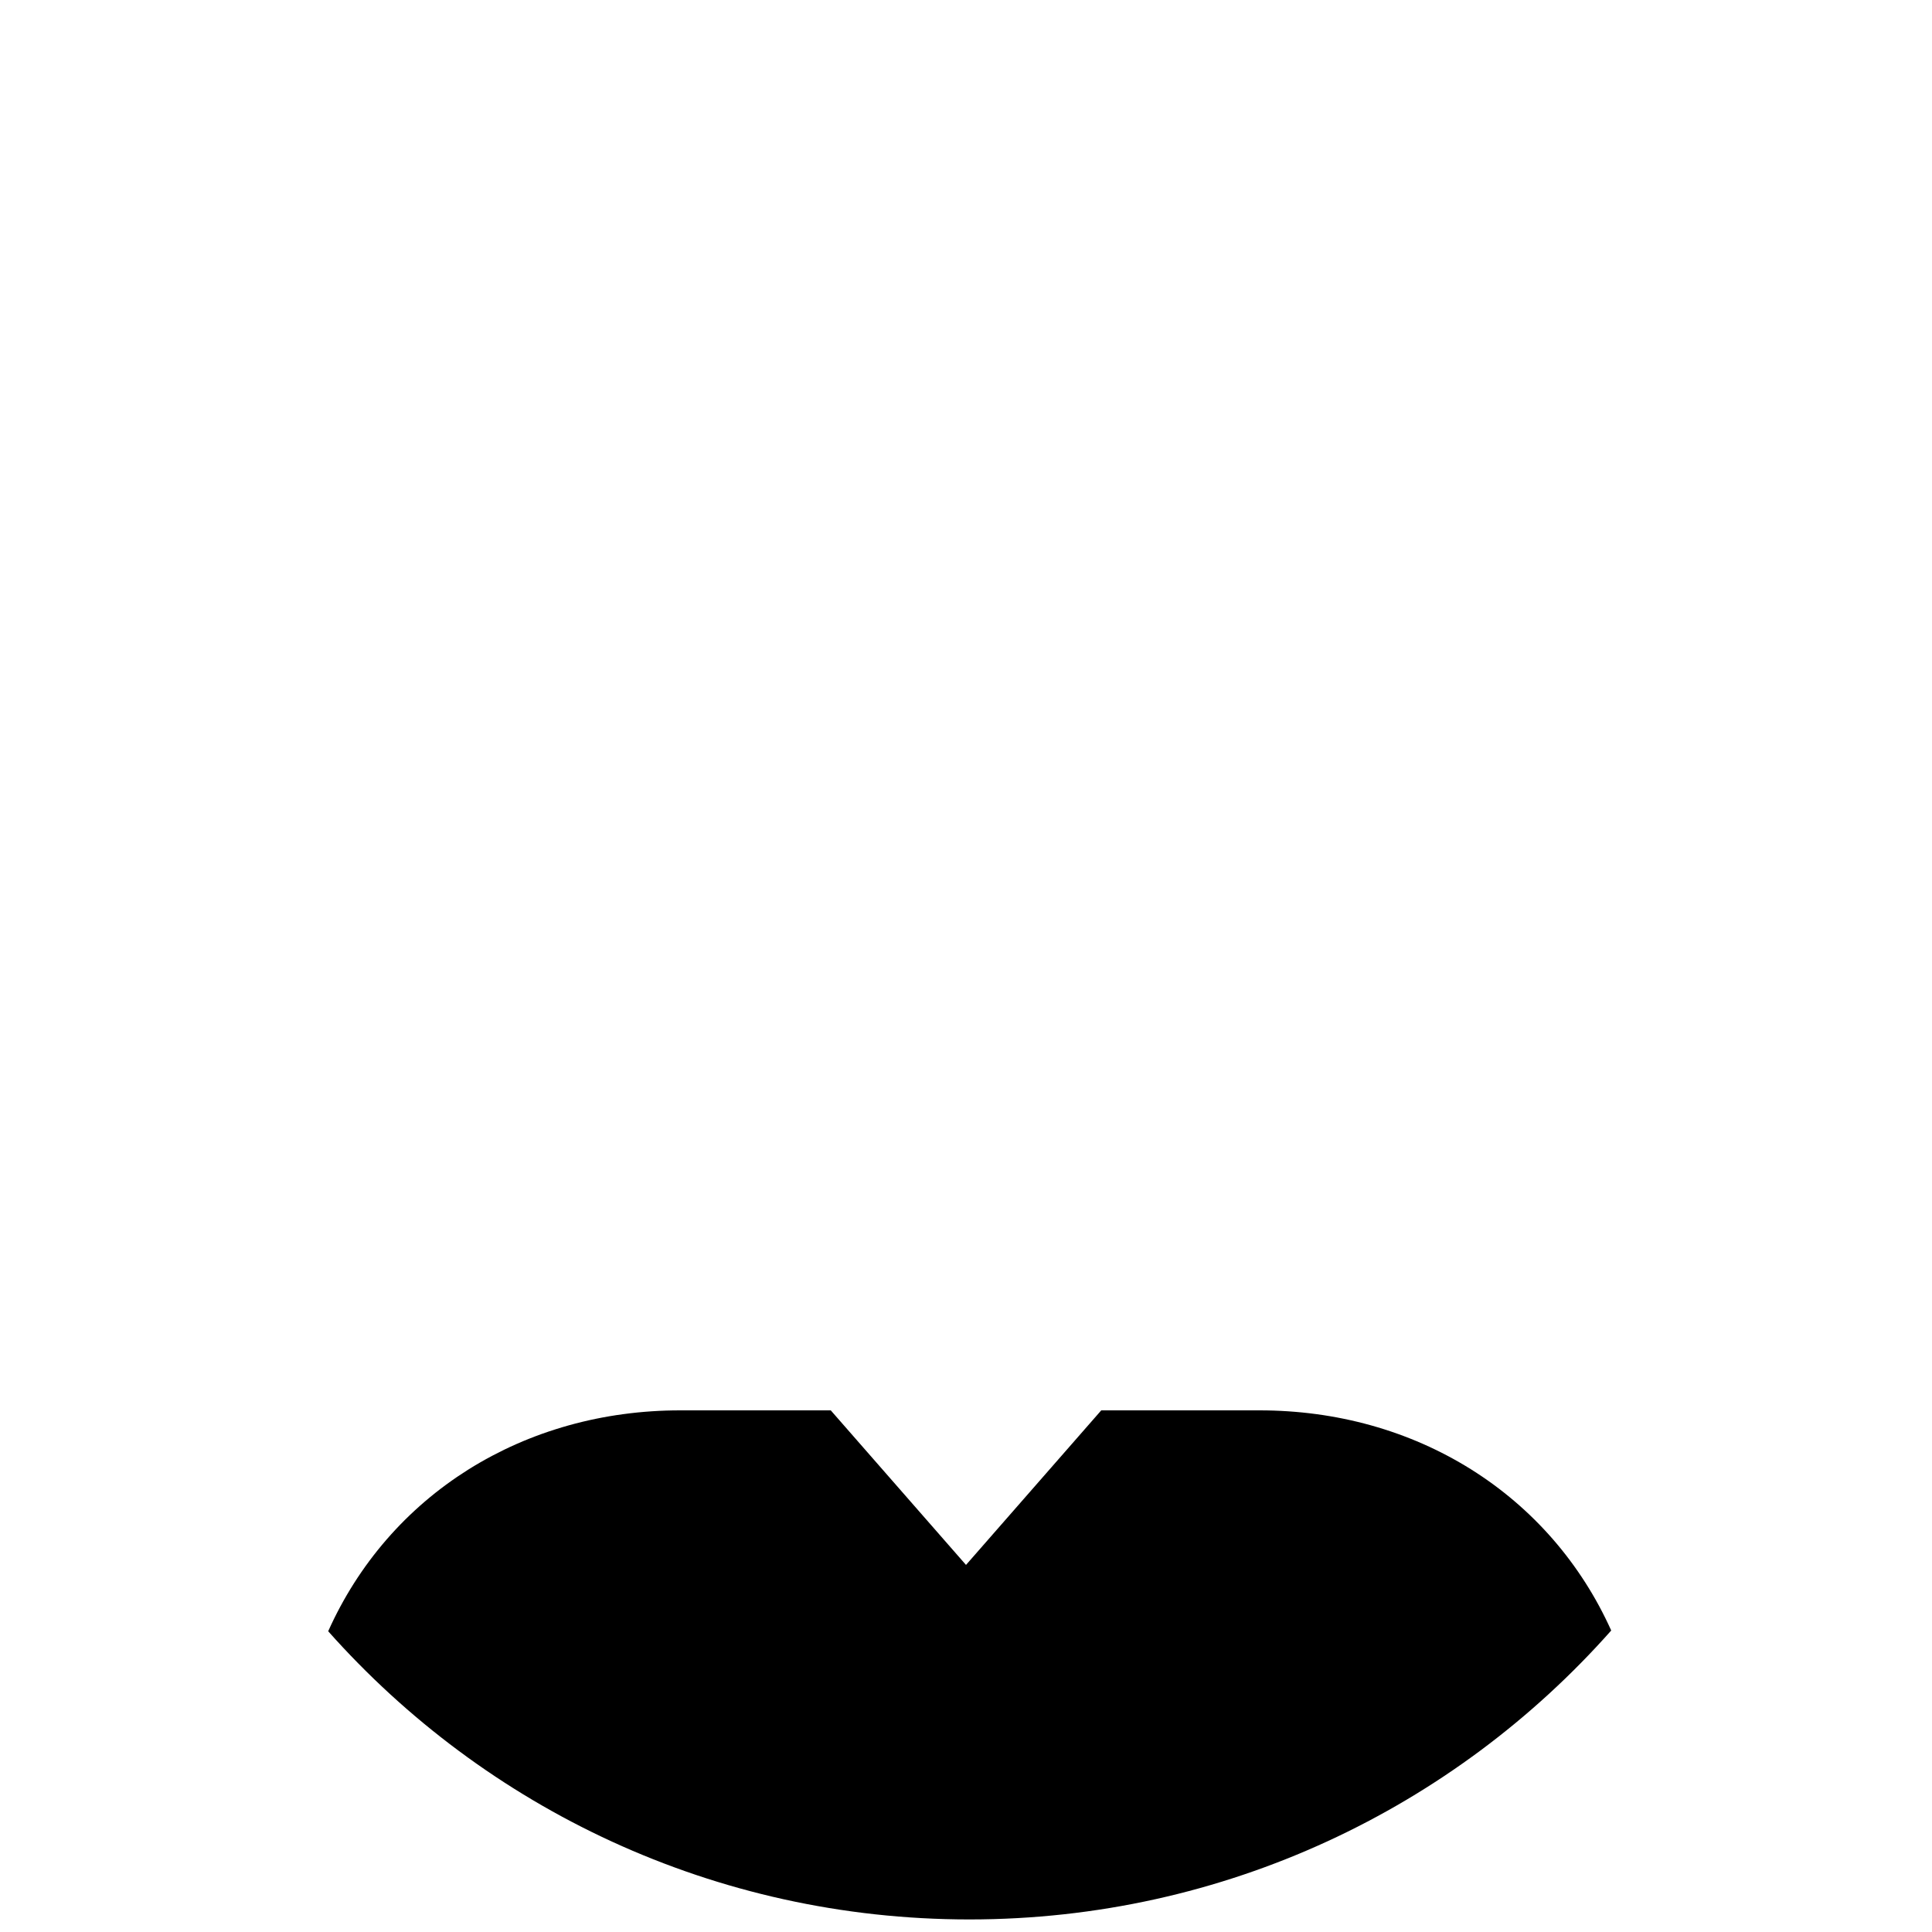
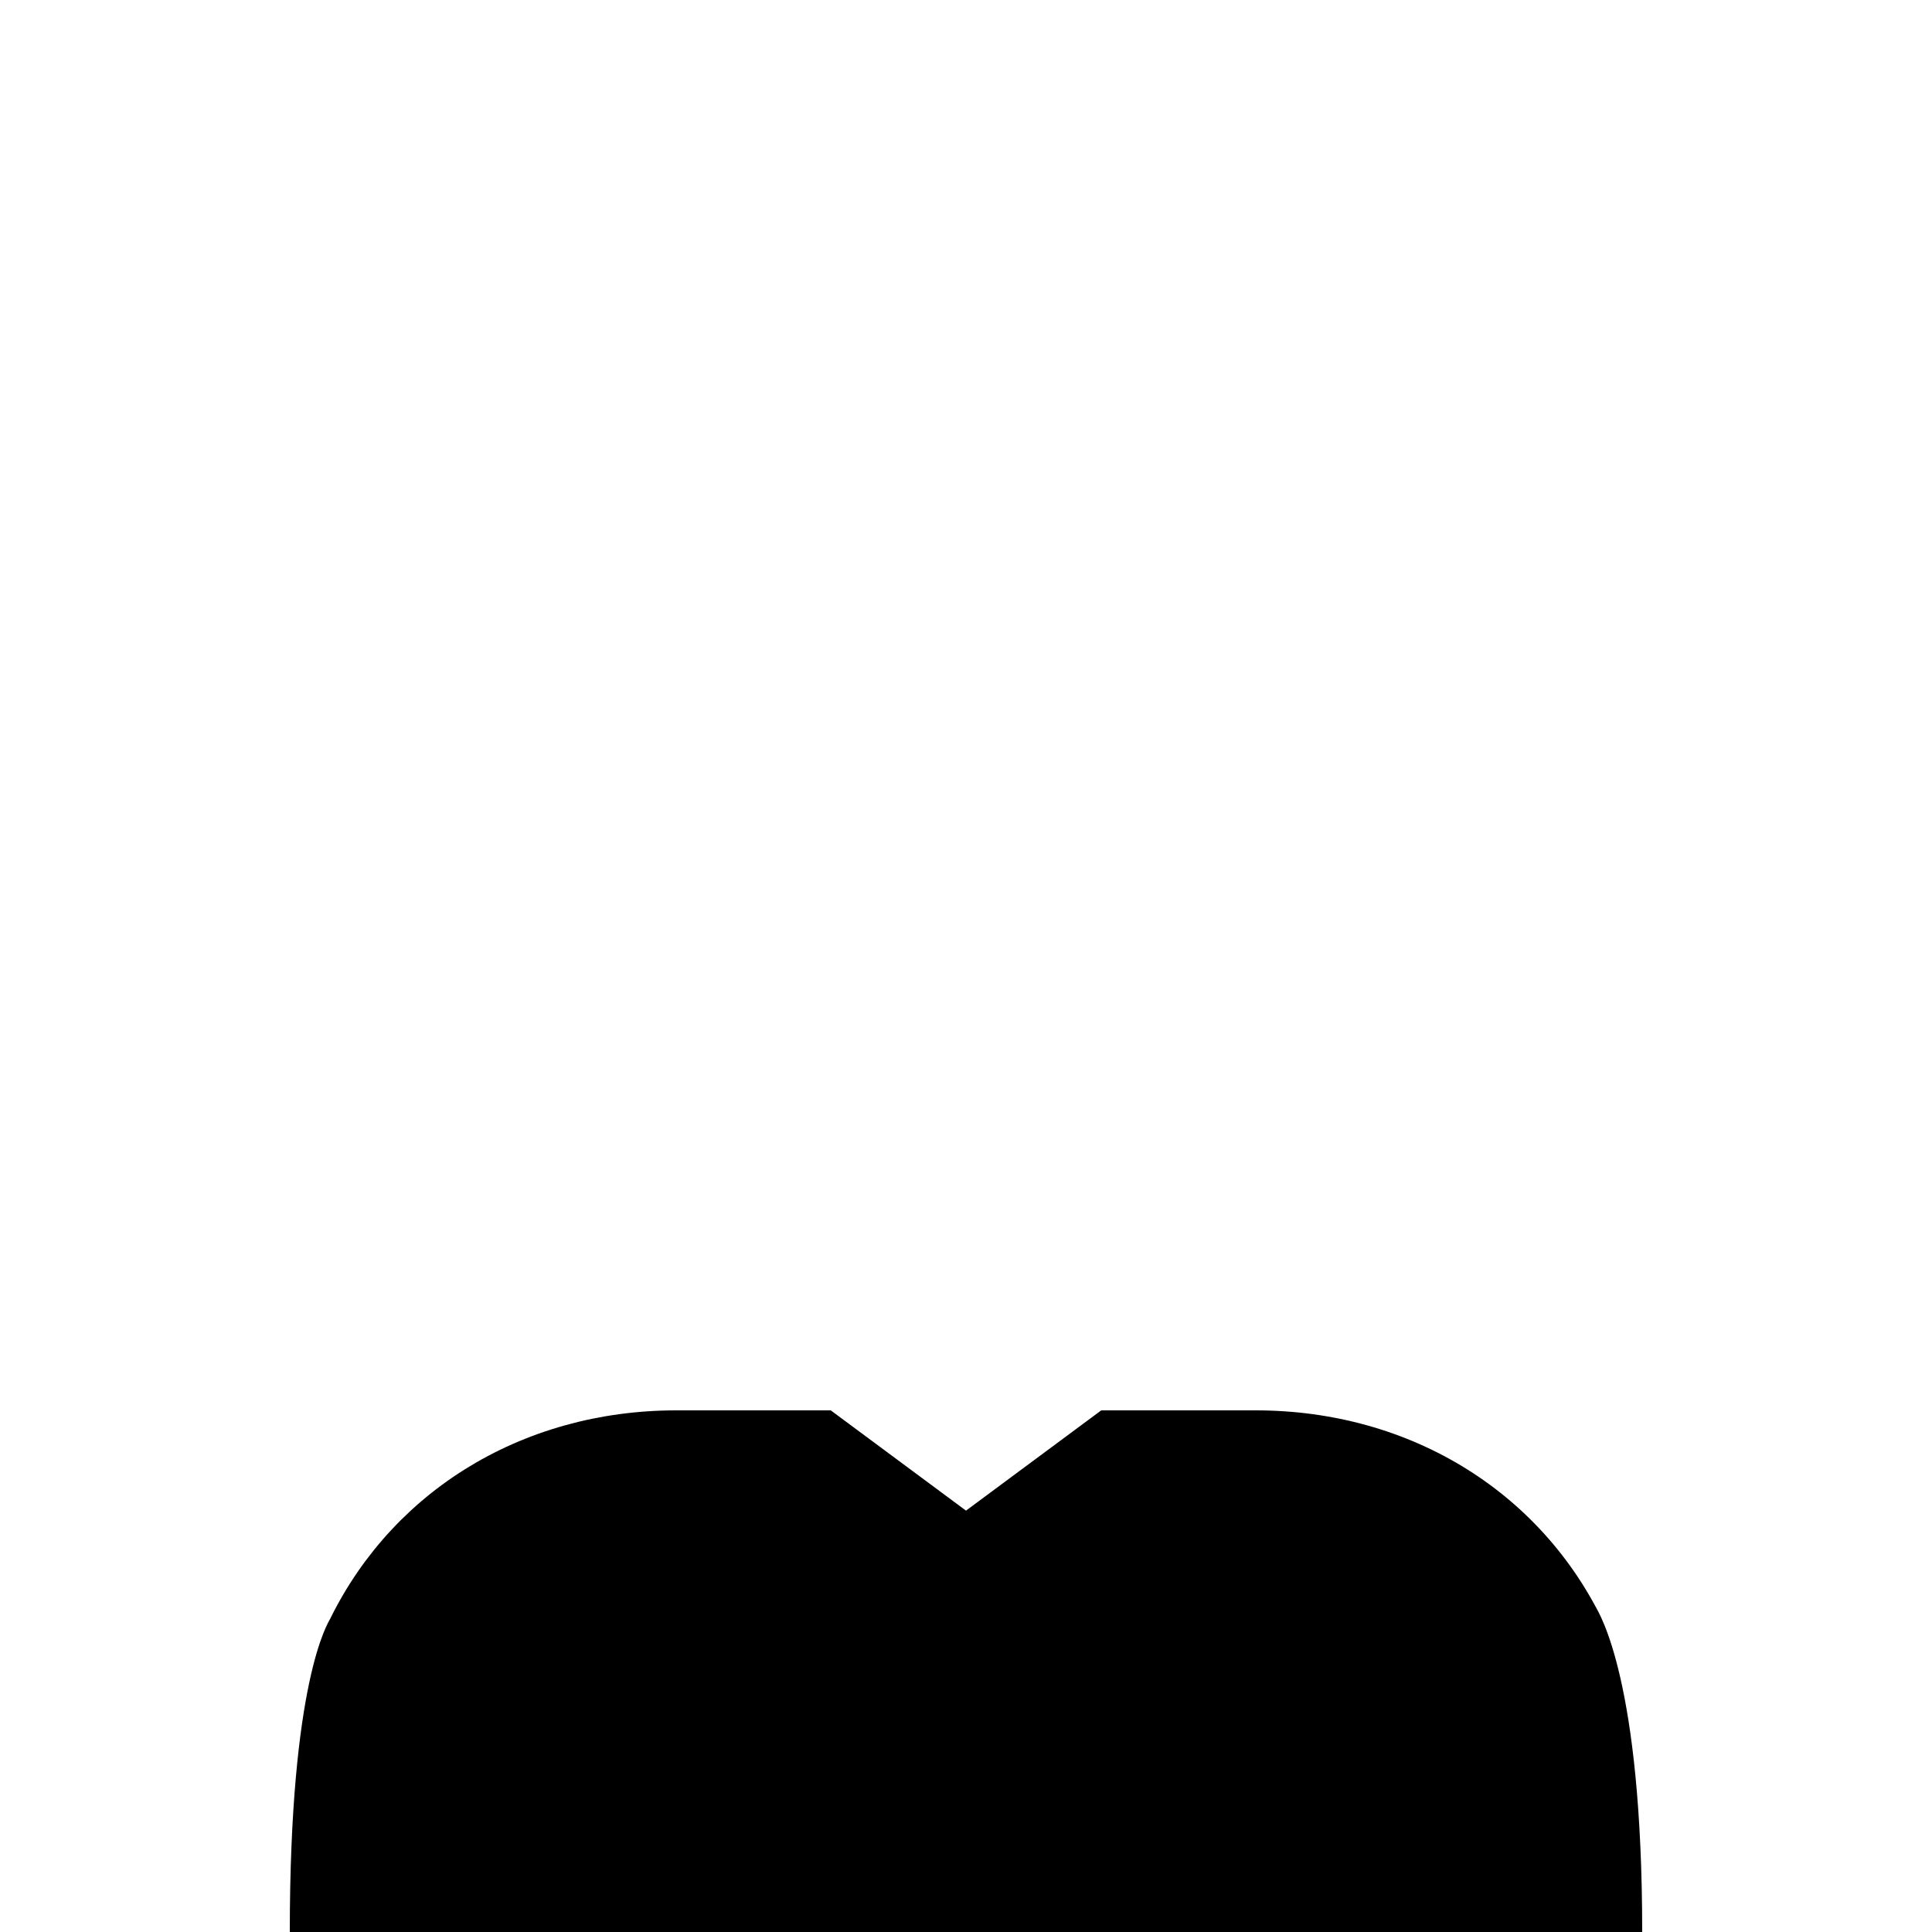
- <svg xmlns="http://www.w3.org/2000/svg" width="100" height="100">
-   <path fill="currentColor" stroke="none" transform="translate(16.9872 73)" d="M33.188 26.35C46.409 26.35 58.279 20.568 66.409 11.395Q66.118 10.749 65.783 10.128Q65.448 9.508 65.07 8.916Q64.691 8.324 64.272 7.763Q63.853 7.202 63.394 6.674Q62.935 6.147 62.439 5.655Q61.942 5.163 61.411 4.709Q60.879 4.255 60.314 3.84Q59.749 3.426 59.154 3.053Q58.558 2.68 57.934 2.35Q57.31 2.02 56.661 1.734Q56.012 1.449 55.34 1.209Q54.668 0.969 53.976 0.776Q53.284 0.583 52.575 0.438Q51.867 0.292 51.144 0.195Q50.421 0.098 49.688 0.049Q48.954 0 48.213 0L40.013 0L33.013 8L26.013 0L18.213 0Q17.842 0 17.472 0.012Q17.103 0.024 16.735 0.049Q16.368 0.073 16.003 0.11Q15.639 0.147 15.277 0.196Q14.915 0.244 14.556 0.305Q14.198 0.366 13.843 0.439Q13.488 0.512 13.137 0.597Q12.786 0.682 12.44 0.779Q12.093 0.876 11.752 0.985Q11.41 1.093 11.074 1.213Q10.737 1.334 10.406 1.466Q10.075 1.597 9.75 1.741Q9.425 1.884 9.107 2.038Q8.788 2.193 8.476 2.358Q8.163 2.524 7.858 2.7Q7.553 2.876 7.255 3.063Q6.957 3.251 6.666 3.448Q6.376 3.646 6.093 3.854Q5.811 4.061 5.536 4.279Q5.262 4.497 4.996 4.725Q4.73 4.953 4.473 5.19Q4.215 5.428 3.967 5.674Q3.719 5.921 3.48 6.177Q3.241 6.433 3.012 6.697Q2.783 6.962 2.563 7.235Q2.343 7.508 2.134 7.789Q1.924 8.071 1.725 8.36Q1.526 8.649 1.337 8.946Q1.148 9.243 0.97 9.547Q0.792 9.851 0.625 10.162Q0.457 10.473 0.301 10.791Q0.145 11.109 0 11.433C8.129 20.584 19.985 26.35 33.188 26.35Z" fill-rule="evenodd" />
+ <svg xmlns="http://www.w3.org/2000/svg" width="100" height="100" viewBox="0 0 100 100" fill="none">
+   <g clip-path="url(#background)">
+     <path fill-rule="evenodd" clip-rule="evenodd" d="M43 73H35C34.753 73 34.506 73.004 34.259 73.012C34.013 73.02 33.768 73.033 33.523 73.049C33.278 73.065 33.034 73.086 32.791 73.11C32.547 73.135 32.305 73.163 32.064 73.196C31.823 73.228 31.582 73.265 31.343 73.305C31.104 73.346 30.866 73.391 30.63 73.439C30.393 73.488 30.158 73.541 29.924 73.597C29.69 73.654 29.458 73.715 29.227 73.779C28.996 73.844 28.767 73.912 28.539 73.985C28.311 74.057 28.085 74.133 27.861 74.213C27.637 74.294 27.414 74.378 27.194 74.466C26.973 74.553 26.754 74.645 26.538 74.741C26.321 74.836 26.106 74.935 25.894 75.038C25.681 75.141 25.471 75.248 25.263 75.358C25.055 75.468 24.849 75.582 24.645 75.7C24.442 75.818 24.241 75.939 24.042 76.063C23.843 76.188 23.647 76.316 23.453 76.448C23.26 76.58 23.069 76.715 22.88 76.854C22.692 76.992 22.506 77.134 22.323 77.279C22.14 77.425 21.96 77.573 21.783 77.725C21.606 77.877 21.431 78.032 21.26 78.19C21.088 78.349 20.92 78.51 20.754 78.674C20.589 78.839 20.427 79.006 20.267 79.177C20.108 79.347 19.952 79.521 19.799 79.697C19.646 79.874 19.497 80.053 19.35 80.235C19.204 80.417 19.061 80.602 18.921 80.789C18.781 80.977 18.645 81.167 18.512 81.36C18.38 81.553 18.25 81.748 18.124 81.946C17.998 82.144 17.876 82.344 17.757 82.547C17.639 82.75 17.523 82.955 17.412 83.162C17.3 83.369 17.193 83.579 17.088 83.791C16.984 84.003 15 87 15 100C36 100 36.797 100 50 100C63.221 100 63.5 100 85 100C85 87 82.793 83.542 82.57 83.128C82.347 82.715 82.109 82.311 81.857 81.916C81.605 81.521 81.339 81.137 81.059 80.763C80.78 80.389 80.487 80.026 80.181 79.674C79.875 79.323 79.557 78.983 79.226 78.655C78.895 78.327 78.552 78.011 78.198 77.709C77.843 77.406 77.478 77.116 77.101 76.84C76.725 76.564 76.338 76.301 75.941 76.053C75.544 75.804 75.137 75.57 74.722 75.35C74.306 75.13 73.881 74.925 73.448 74.734C73.016 74.544 72.575 74.369 72.127 74.209C71.679 74.049 71.225 73.905 70.763 73.776C70.302 73.648 69.835 73.535 69.362 73.438C68.89 73.341 68.413 73.26 67.931 73.195C67.449 73.13 66.964 73.081 66.475 73.049C65.986 73.016 65.494 73 65 73H57C57 73 57 73 50 78.19C43 73 50 78.19 43 73Z" fill="currentColor" />
+   </g>
</svg>
